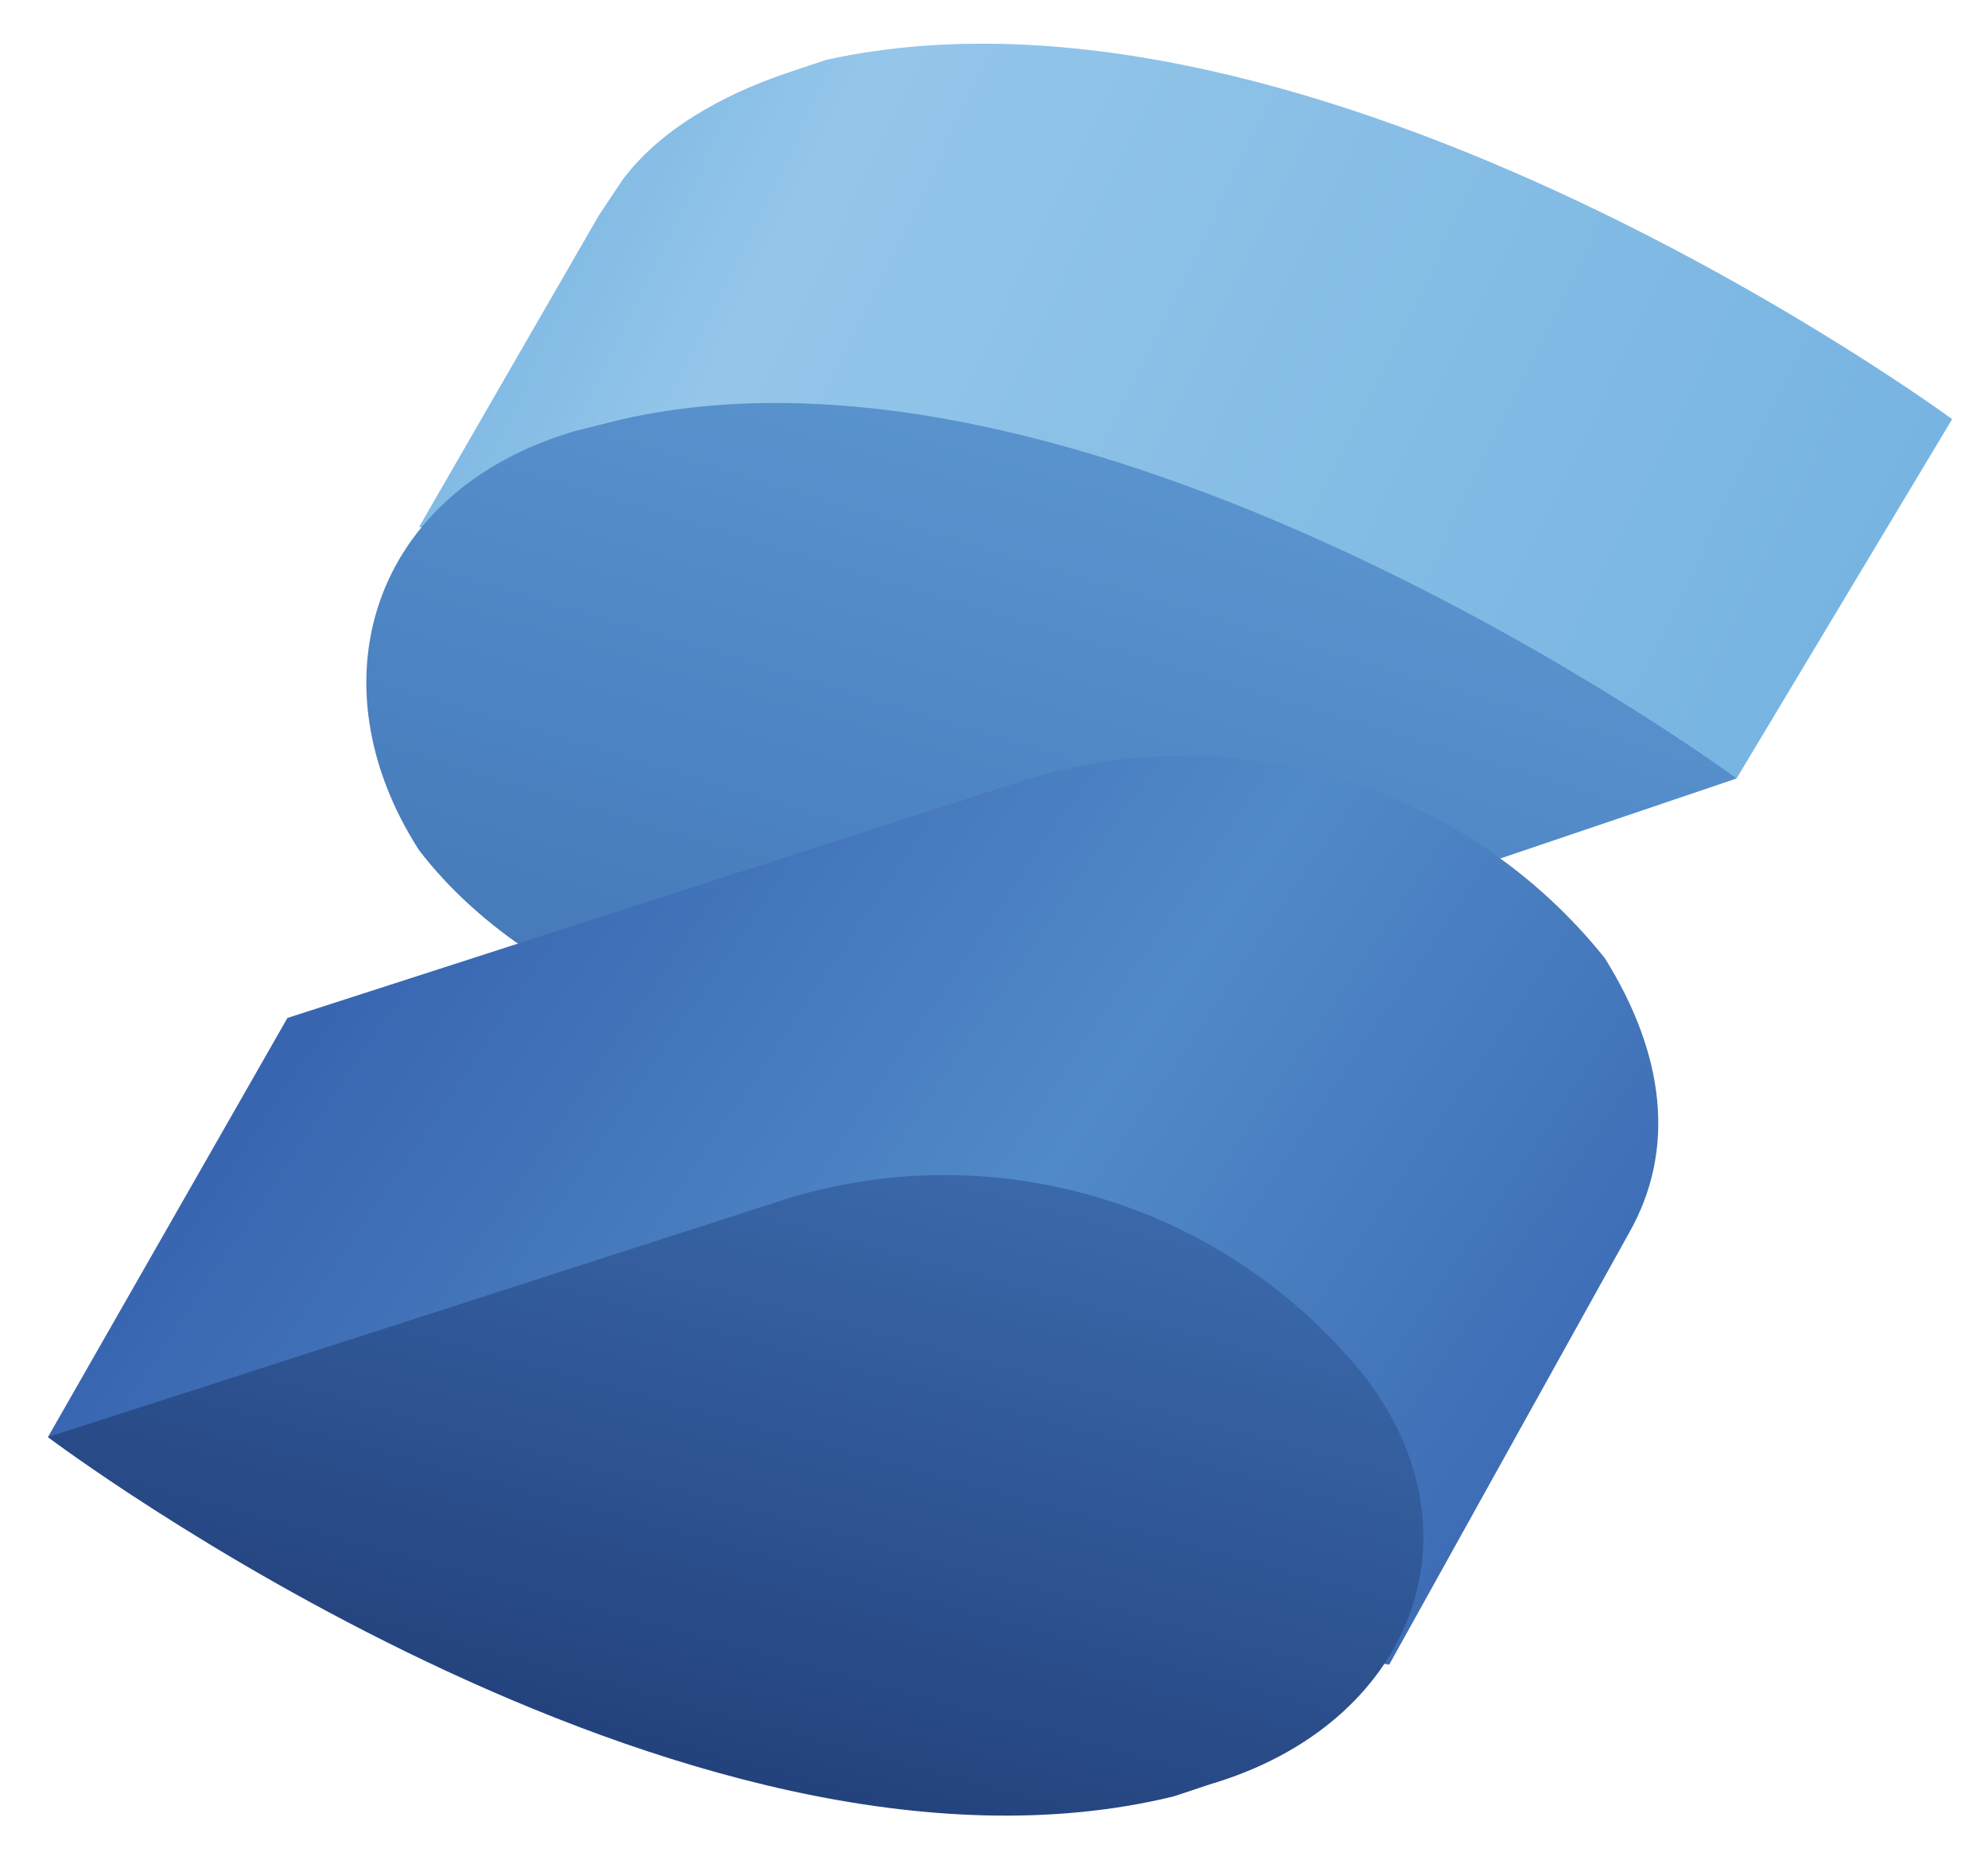
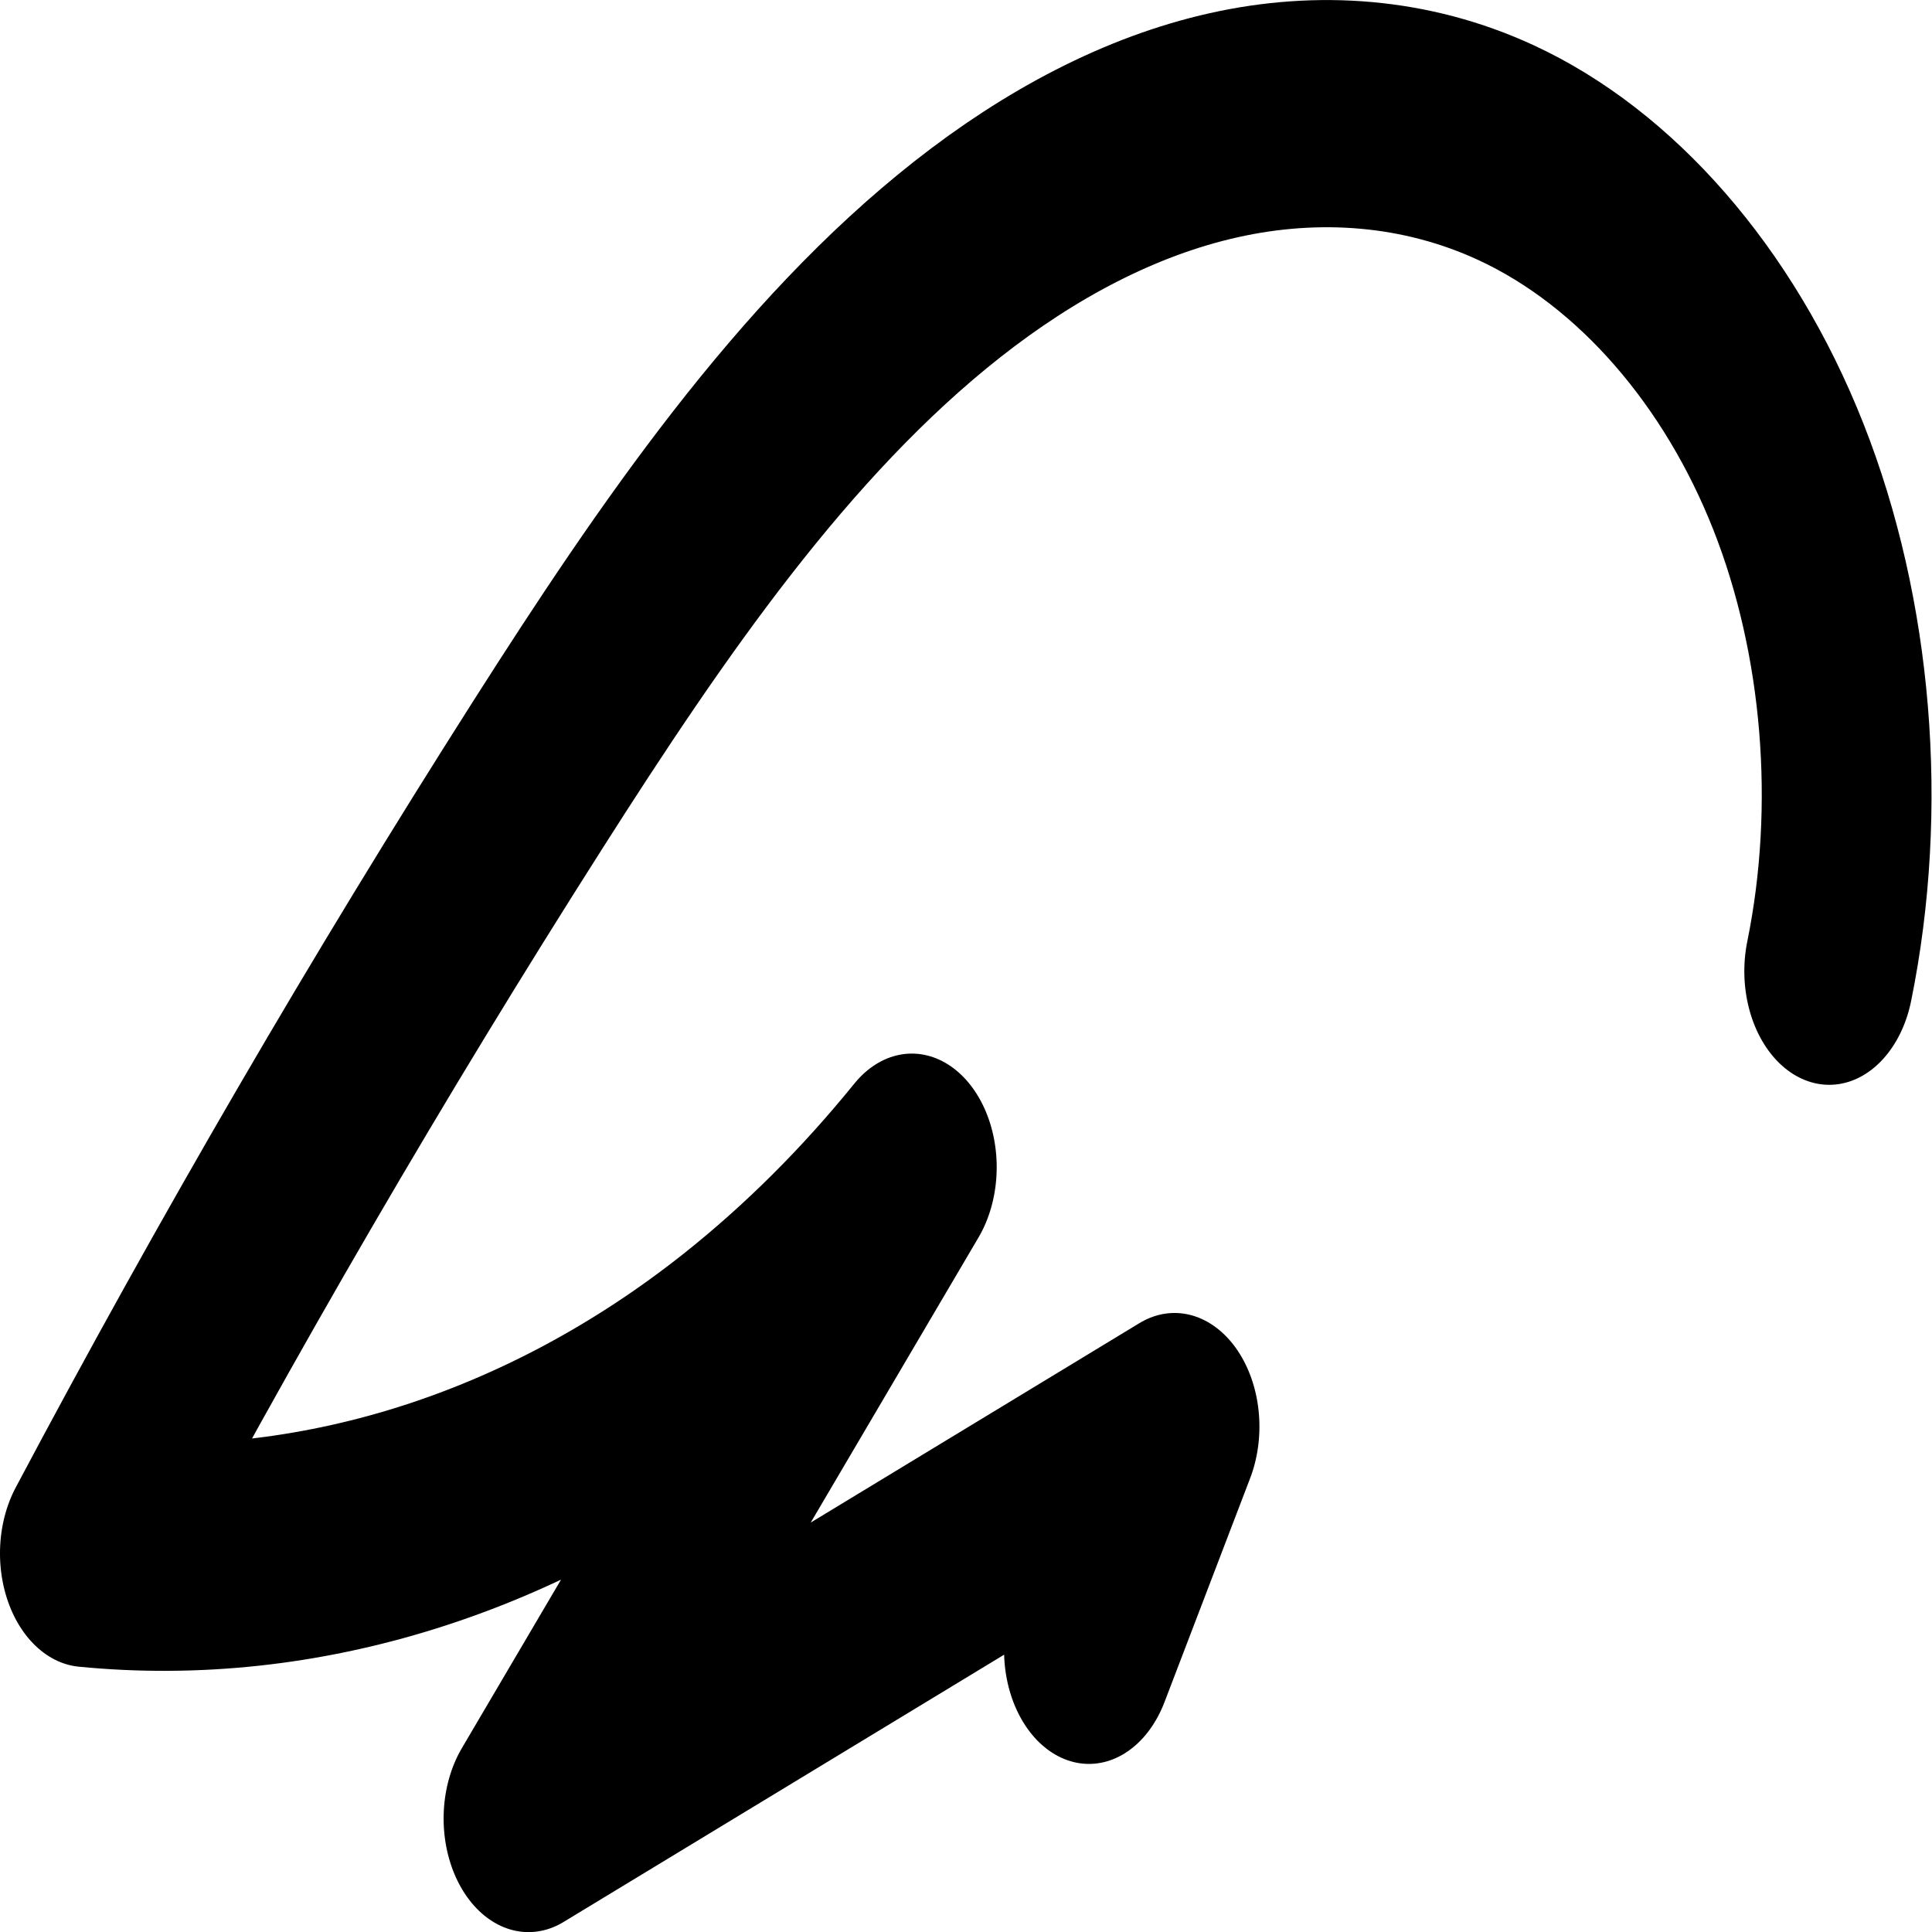
- <svg xmlns="http://www.w3.org/2000/svg" viewBox="0 0 166 155.3">
-   <path d="M163 35S110-4 69 5l-3 1c-6 2-11 5-14 9l-2 3-15 26 26 5c11 7 25 10 38 7l46 9 18-30z" fill="#76b3e1" />
-   <linearGradient id="a" gradientUnits="userSpaceOnUse" x1="27.5" y1="3" x2="152" y2="63.5">
-     <stop offset=".1" stop-color="#76b3e1" />
-     <stop offset=".3" stop-color="#dcf2fd" />
-     <stop offset="1" stop-color="#76b3e1" />
-   </linearGradient>
-   <path d="M163 35S110-4 69 5l-3 1c-6 2-11 5-14 9l-2 3-15 26 26 5c11 7 25 10 38 7l46 9 18-30z" opacity=".3" fill="url(#a)" />
-   <path d="M52 35l-4 1c-17 5-22 21-13 35 10 13 31 20 48 15l62-21S92 26 52 35z" fill="#518ac8" />
-   <linearGradient id="b" gradientUnits="userSpaceOnUse" x1="95.8" y1="32.6" x2="74" y2="105.2">
-     <stop offset="0" stop-color="#76b3e1" />
-     <stop offset=".5" stop-color="#4377bb" />
-     <stop offset="1" stop-color="#1f3b77" />
-   </linearGradient>
-   <path d="M52 35l-4 1c-17 5-22 21-13 35 10 13 31 20 48 15l62-21S92 26 52 35z" opacity=".3" fill="url(#b)" />
-   <linearGradient id="c" gradientUnits="userSpaceOnUse" x1="18.4" y1="64.2" x2="144.3" y2="149.8">
-     <stop offset="0" stop-color="#315aa9" />
-     <stop offset=".5" stop-color="#518ac8" />
-     <stop offset="1" stop-color="#315aa9" />
-   </linearGradient>
-   <path d="M134 80a45 45 0 00-48-15L24 85 4 120l112 19 20-36c4-7 3-15-2-23z" fill="url(#c)" />
-   <linearGradient id="d" gradientUnits="userSpaceOnUse" x1="75.2" y1="74.5" x2="24.4" y2="260.8">
-     <stop offset="0" stop-color="#4377bb" />
-     <stop offset=".5" stop-color="#1a336b" />
-     <stop offset="1" stop-color="#1a336b" />
-   </linearGradient>
-   <path d="M114 115a45 45 0 00-48-15L4 120s53 40 94 30l3-1c17-5 23-21 13-34z" fill="url(#d)" />
+ <svg xmlns="http://www.w3.org/2000/svg" width="1024" height="1024" viewBox="0 0 512 512" version="1.1" id="svg1">
+   <defs id="defs1" />
+   <g id="layer1" transform="translate(-0.07938759,0.00997852)">
+     <path style="fill:none;stroke:#000000;stroke-width:20;stroke-linecap:round;stroke-linejoin:round;stroke-dasharray:none" d="m 543.932,201.438 c 3.928,-14.424 2.172,-30.316 -4.81,-43.535 -6.982,-13.219 -19.117,-23.628 -33.245,-28.516 -10.618,-3.674 -22.188,-4.273 -33.269,-2.422 -11.082,1.851 -21.688,6.101 -31.374,11.795 -19.371,11.388 -34.848,28.262 -49.42,45.367 -18.788,22.054 -36.604,44.937 -53.379,68.558 26.219,1.925 52.983,-4.361 75.603,-17.759 7.814,-4.628 15.141,-10.081 21.818,-16.237 l -45.159,57.336 76.11,-34.503 -10.084,19.696" id="path4" transform="matrix(2.249505,0,0,3.010497,-738.7397,-349.0558)" />
+   </g>
</svg>
